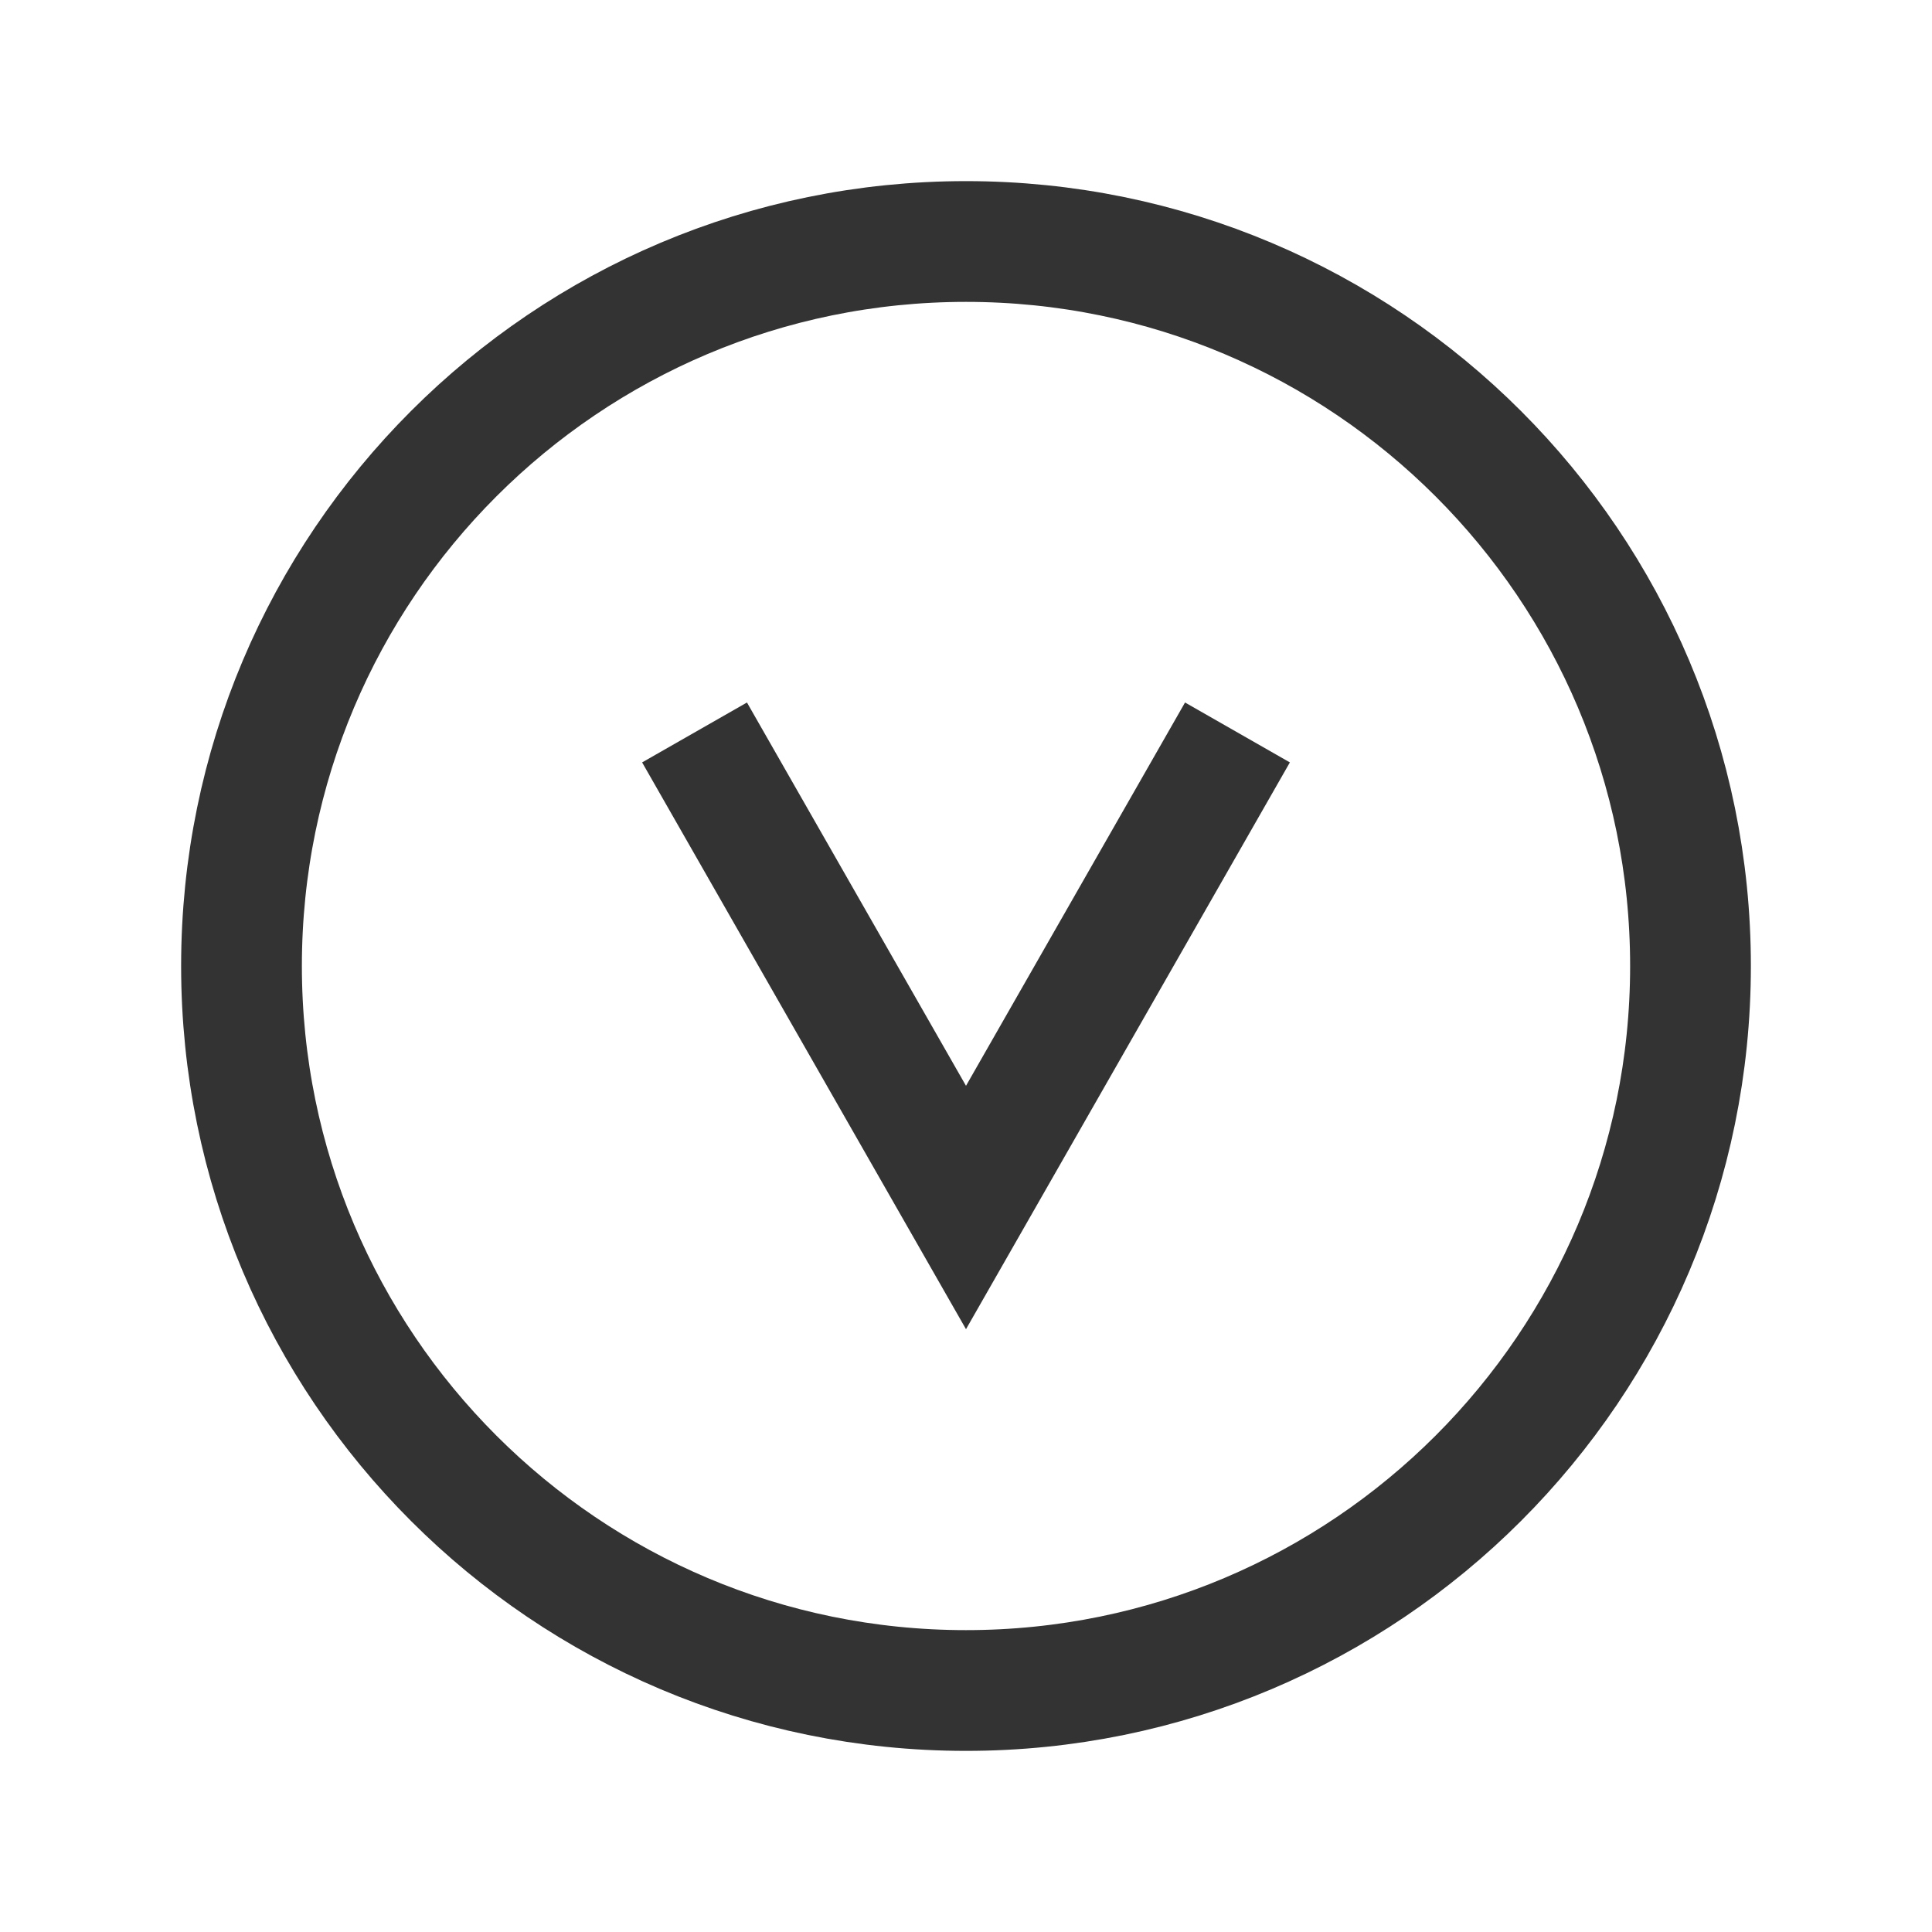
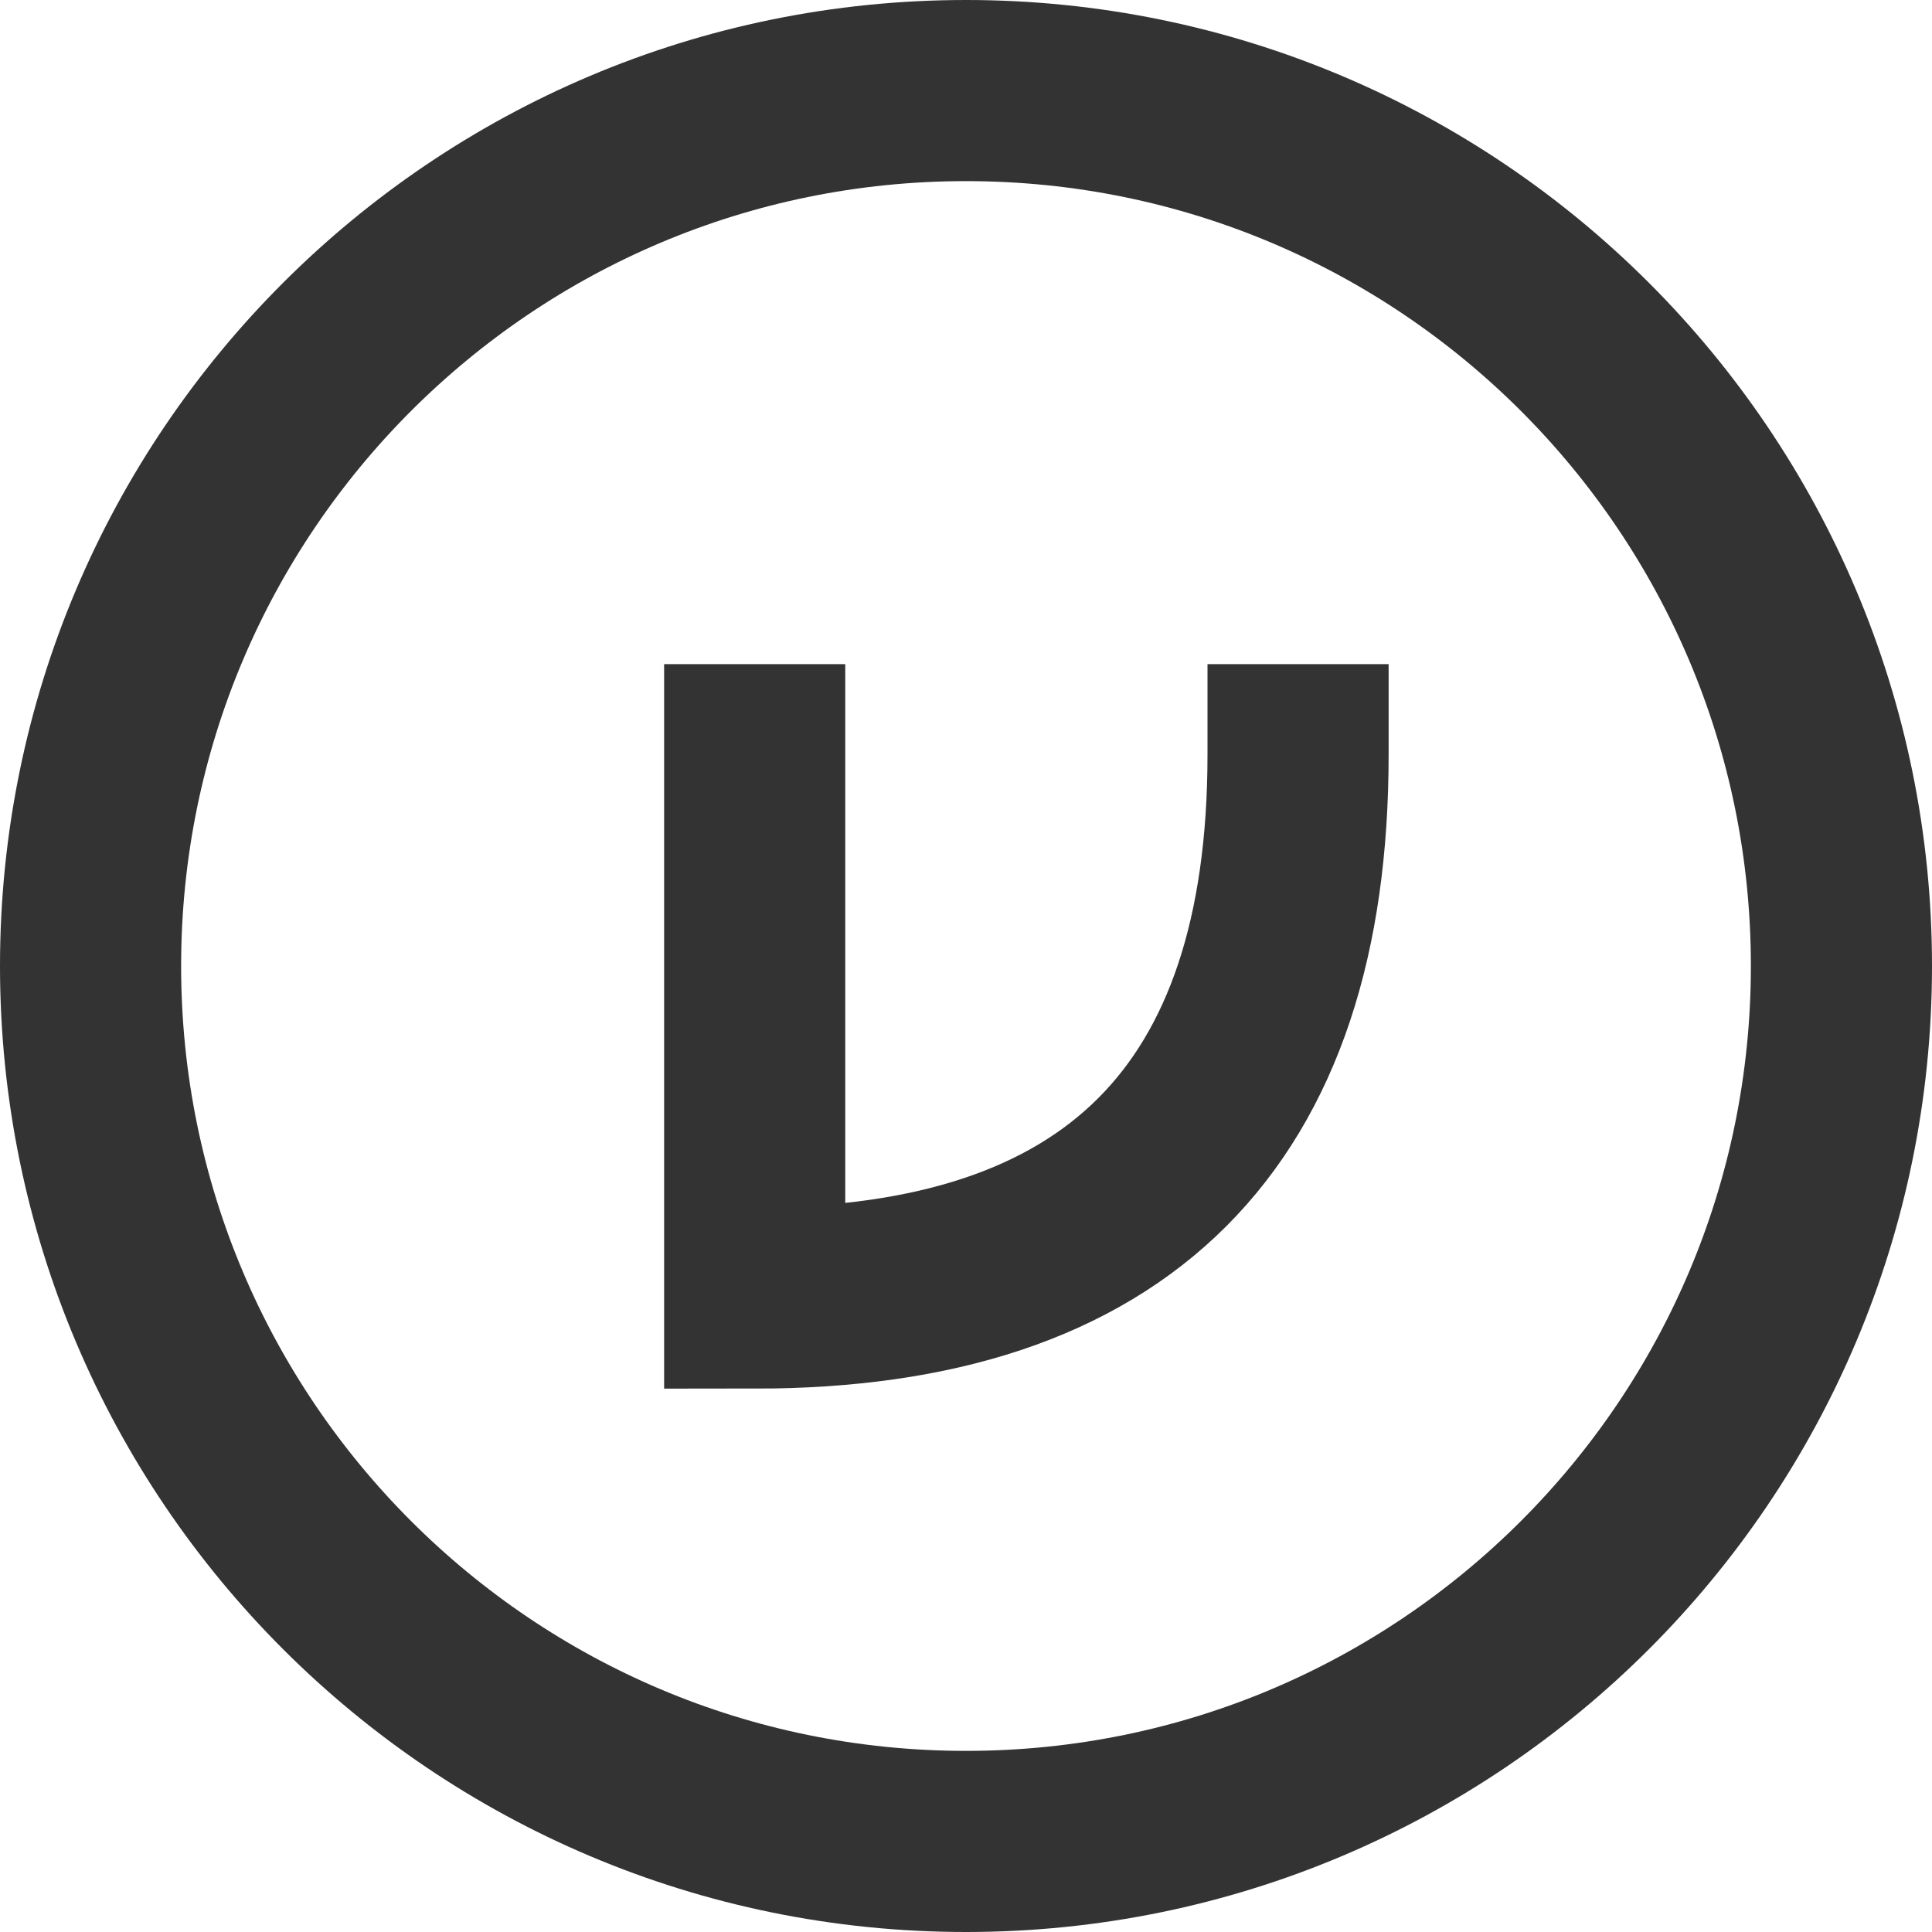
<svg xmlns="http://www.w3.org/2000/svg" xmlns:xlink="http://www.w3.org/1999/xlink" width="32" height="32" viewBox="0 0 32 32" version="1.1" id="svg8">
  <defs id="defs2">
    <linearGradient id="Gradient">
      <stop id="stop1100" offset="0" style="stop-color:#006680;stop-opacity:1" />
      <stop id="stop1102" offset="1" style="stop-color:#00aa00;stop-opacity:1" />
    </linearGradient>
-     <linearGradient gradientTransform="matrix(3.779528,0,0,3.779528,6.4403054e-7,-1090.52)" xlink:href="#Gradient" id="linearGradient825" x1="1.587" y1="290.121" x2="6.879" y2="295.412" gradientUnits="userSpaceOnUse" />
-     <linearGradient y2="295.412" x2="6.879" y1="290.121" x1="1.587" gradientTransform="matrix(3.779528,0,0,3.779528,6.4403054e-7,-1090.52)" gradientUnits="userSpaceOnUse" id="linearGradient826" xlink:href="#Gradient" />
+     <linearGradient gradientTransform="matrix(3.779528,0,0,3.779528,2.500001,-1089.02)" xlink:href="#Gradient" id="linearGradient825" x1="1.323" y1="289.856" x2="7.144" y2="295.677" gradientUnits="userSpaceOnUse" />
+     <linearGradient y2="295.677" x2="7.144" y1="289.856" x1="1.323" gradientTransform="matrix(3.779528,0,0,3.779528,6.4403054e-7,-1090.52)" gradientUnits="userSpaceOnUse" id="linearGradient826" xlink:href="#Gradient" />
  </defs>
-   <circle style="opacity:1;fill:none;fill-opacity:1;stroke:#333333;stroke-width:2;stroke-linecap:butt;stroke-linejoin:round;stroke-miterlimit:4;stroke-dasharray:none;stroke-dashoffset:0;stroke-opacity:1;paint-order:normal" id="path828" cx="16" cy="16" r="12" />
-   <path style="fill:none;stroke:#333333;stroke-width:2;stroke-linecap:square;stroke-linejoin:miter;stroke-miterlimit:4;stroke-dasharray:none;stroke-opacity:1" d="m 12,13 4,7 4,-7" id="path1279" />
+   <circle r="14.5" style="opacity:1;fill:none;fill-opacity:1;stroke:#333333;stroke-width:3;stroke-linecap:butt;stroke-linejoin:round;stroke-miterlimit:4;stroke-dasharray:none;stroke-dashoffset:0;stroke-opacity:1;paint-order:normal" id="path828" cx="16" cy="16" />
+   <path style="fill:none;stroke:#333333;stroke-width:3;stroke-linecap:square;stroke-linejoin:miter;stroke-miterlimit:4;stroke-dasharray:none;stroke-opacity:1" d="m 12.5,12.5 v 9 c 6,0 9,-3 9,-9" id="path1279" />
</svg>
